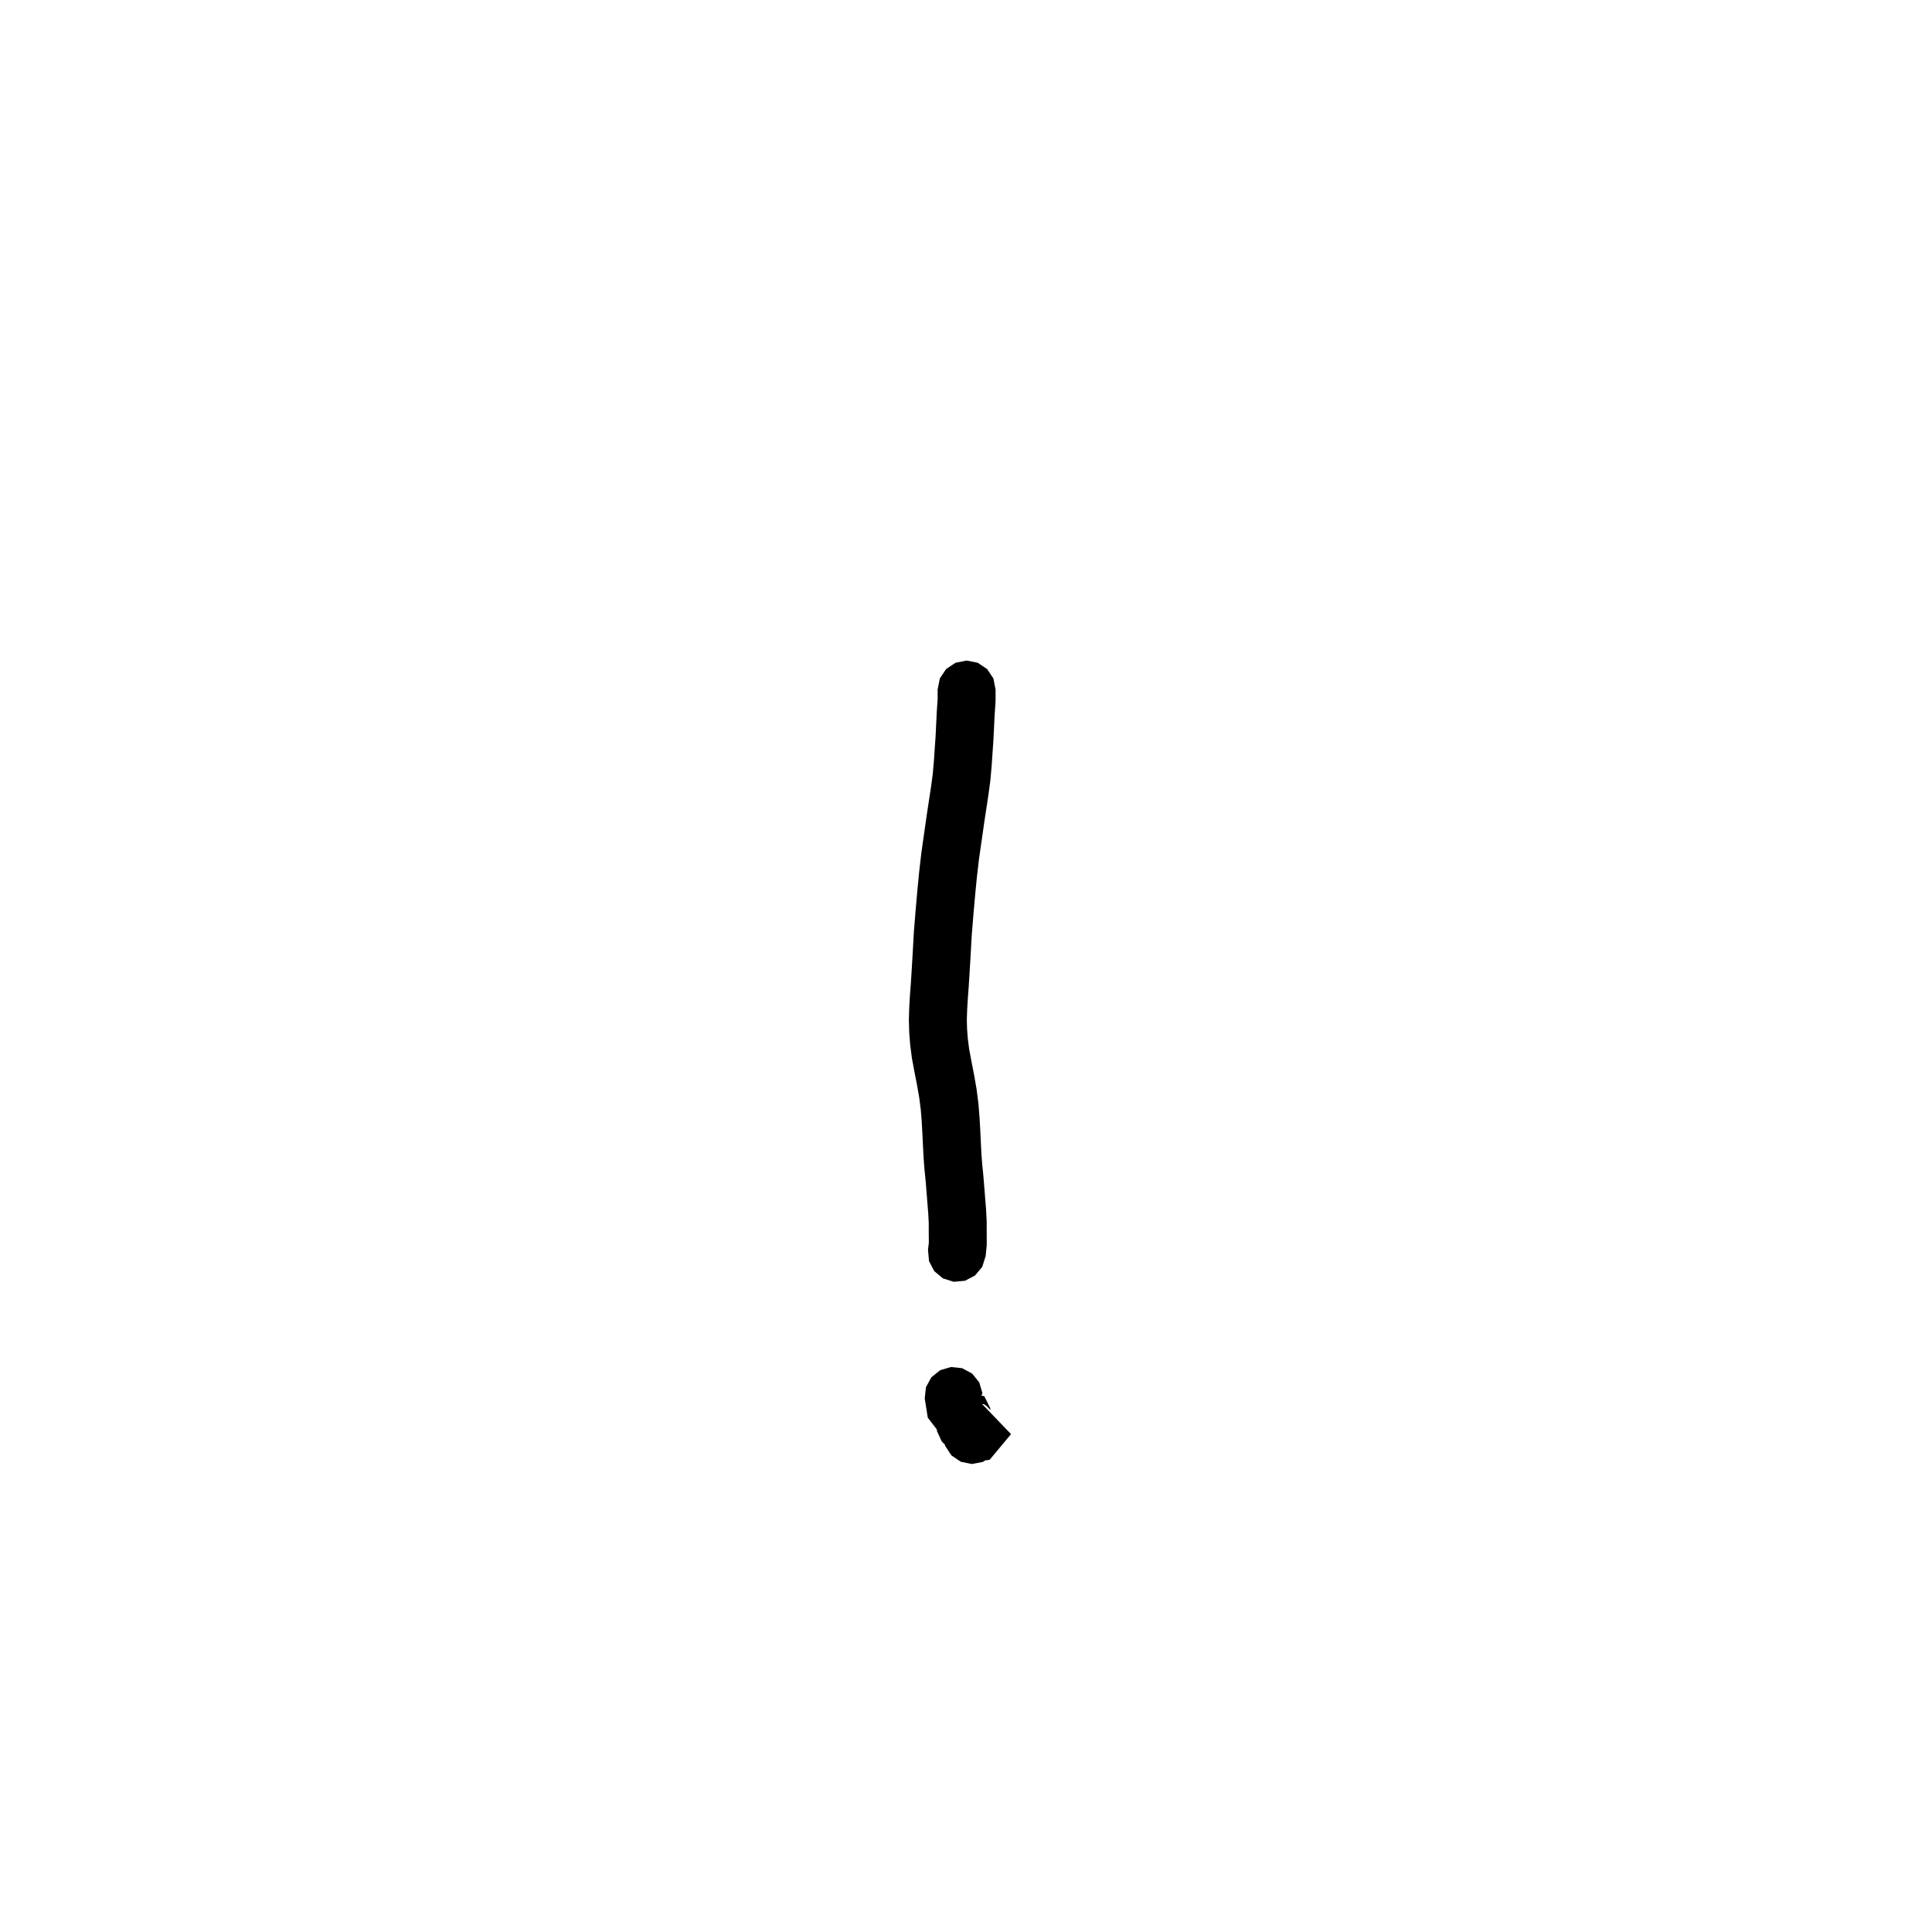
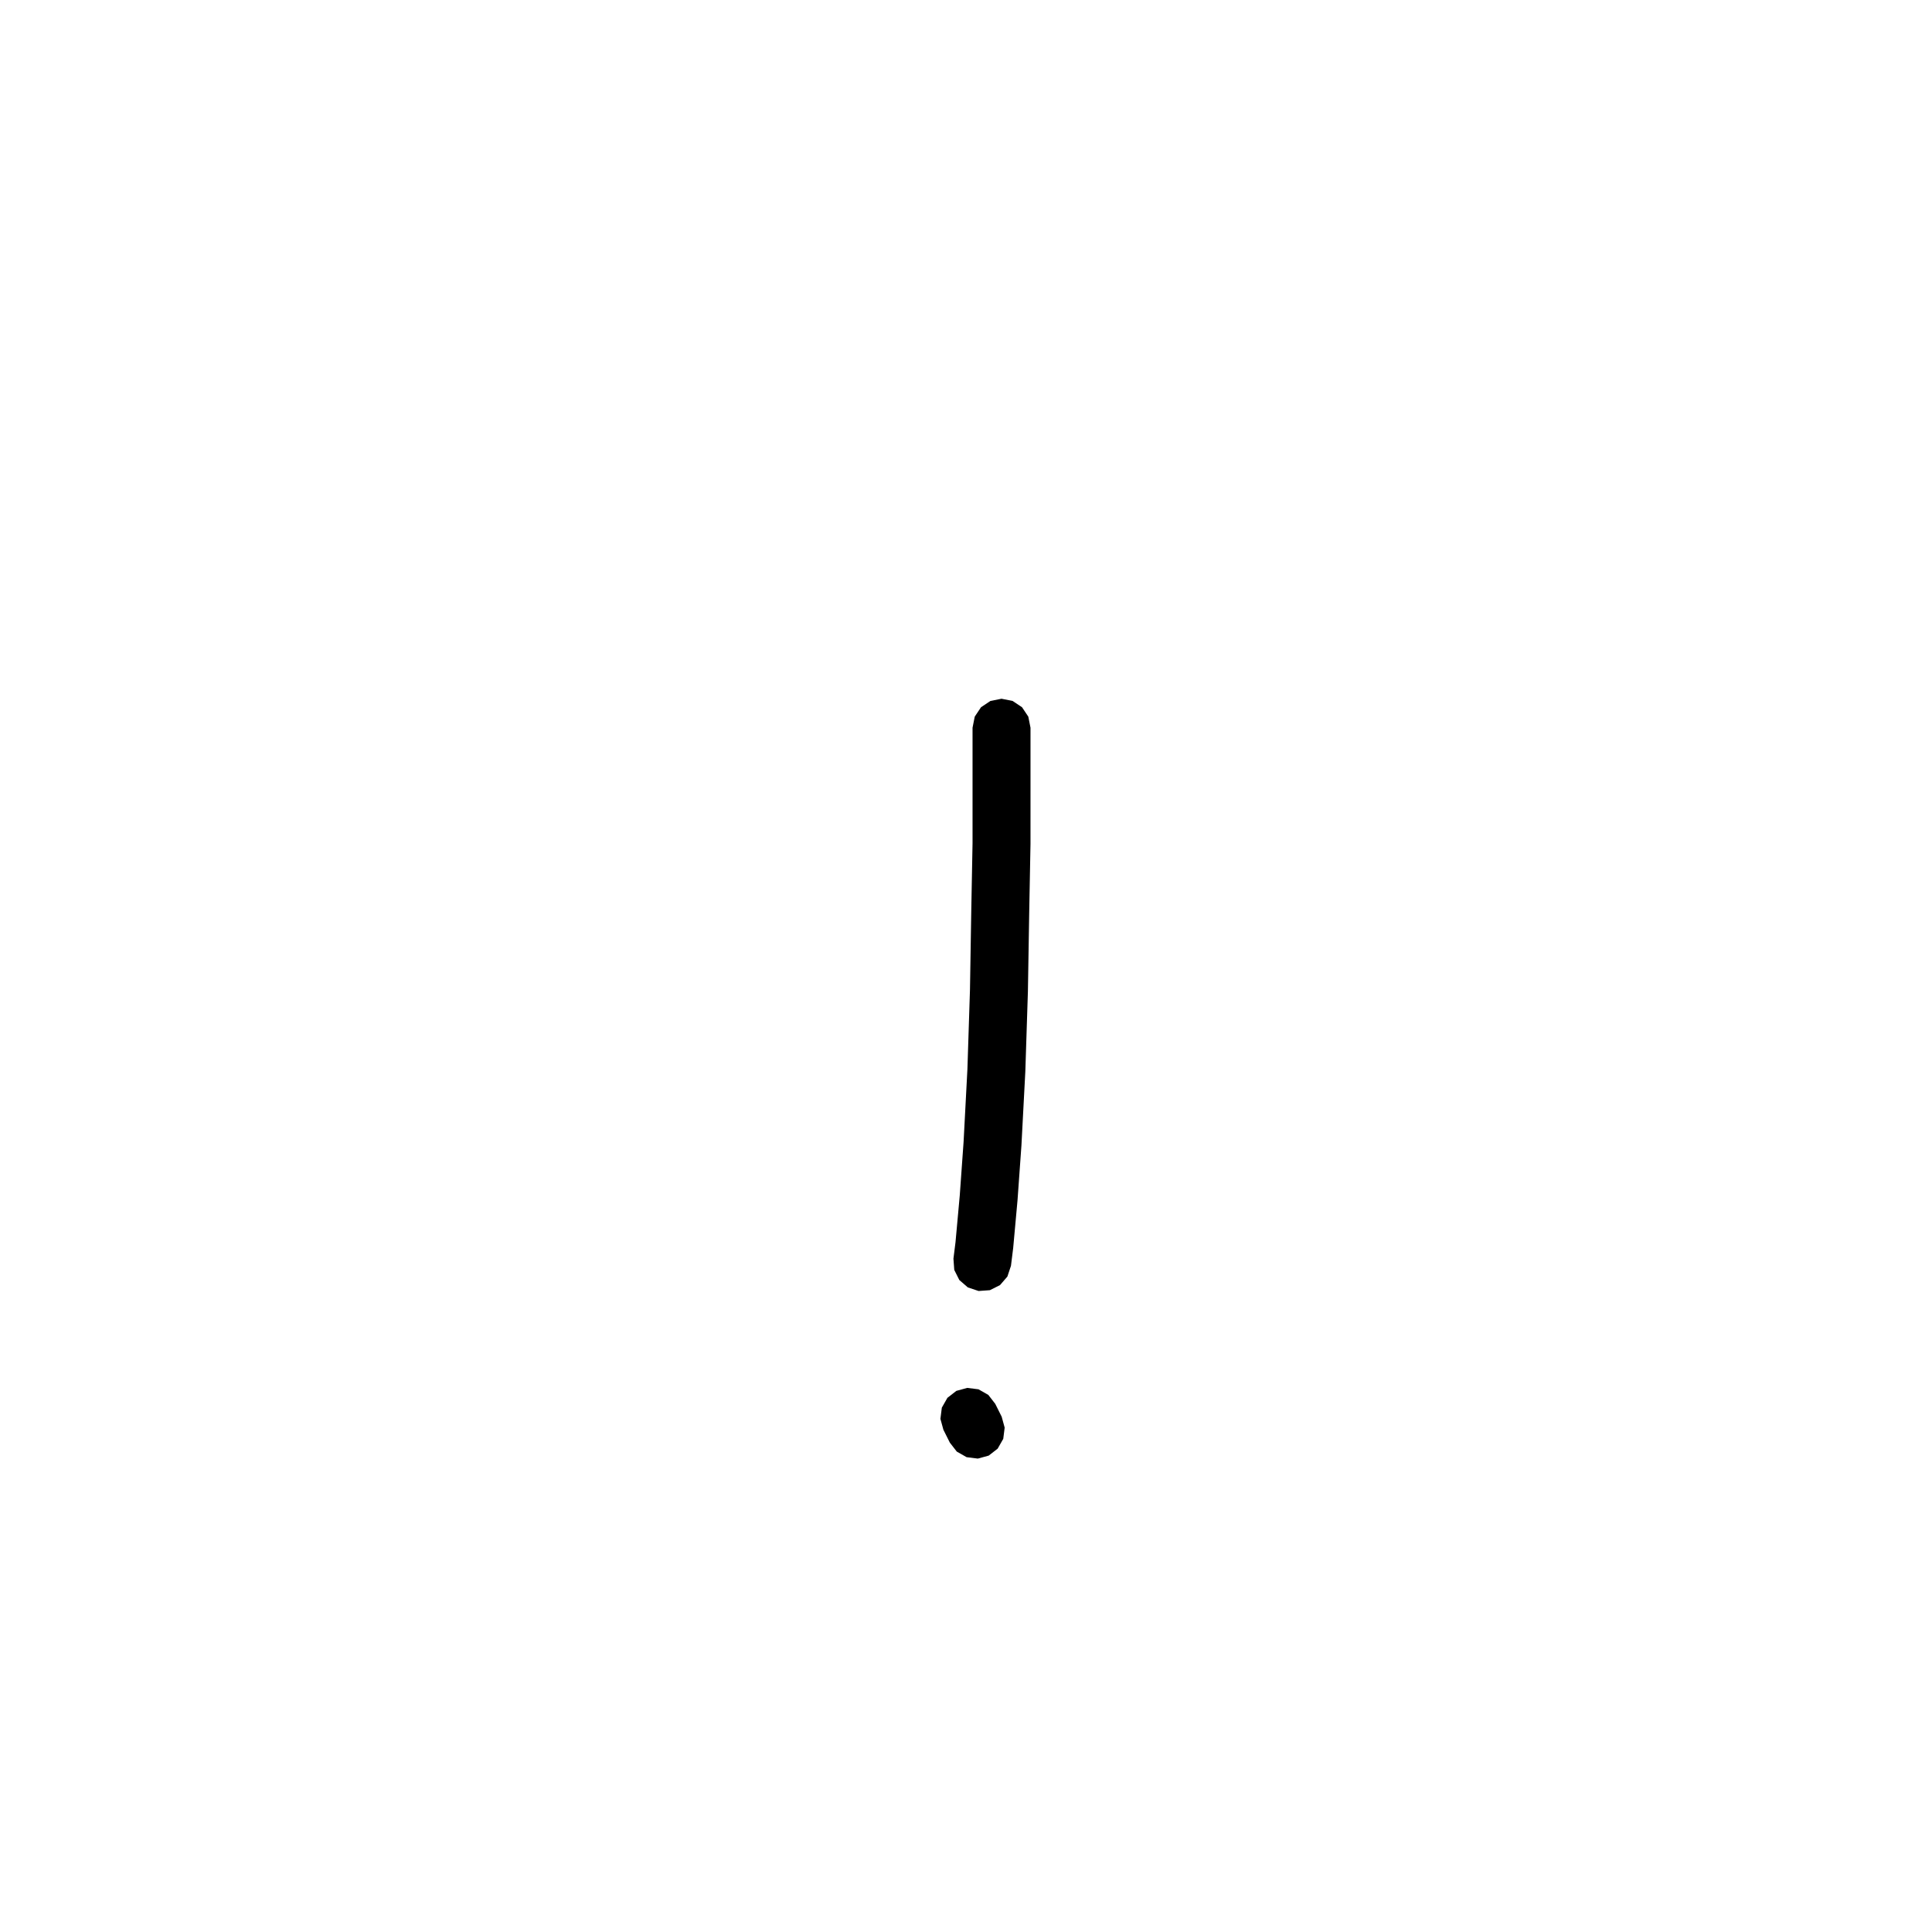
<svg xmlns="http://www.w3.org/2000/svg" viewBox="0 0 300 300" width="300" height="300">
-   <path d="M 145.594 107.07 L 145.597 108.559 L 145.463 110.497 L 145.369 112.427 L 145.279 114.302 L 145.143 116.271 L 145.008 118.252 L 144.838 120.18 L 144.579 122.121 L 144.262 124.197 L 143.936 126.339 L 143.657 128.314 L 143.368 130.307 L 143.079 132.338 L 142.741 135.262 L 142.453 138.191 L 142.167 141.462 L 141.903 144.744 L 141.722 148.004 L 141.583 150.361 L 141.444 152.582 L 141.303 154.443 L 141.193 156.301 L 141.129 158.29 L 141.179 160.268 L 141.333 162.234 L 141.603 164.333 L 142.015 166.535 L 142.409 168.558 L 142.739 170.444 L 142.978 172.312 L 143.125 174.139 L 143.223 175.933 L 143.313 177.755 L 143.407 179.662 L 143.552 181.594 L 143.734 183.384 L 143.866 185.014 L 144.002 186.743 L 144.133 188.367 L 144.216 189.916 L 144.213 191.448 L 144.232 192.924 L 144.1 194.079 L 144.257 195.828 L 145.072 197.384 L 146.419 198.509 L 148.095 199.033 L 149.844 198.876 L 151.399 198.061 L 152.525 196.714 L 153.049 195.038 L 153.223 193.323 L 153.213 191.411 L 153.212 189.675 L 153.114 187.77 L 152.973 186.028 L 152.837 184.299 L 152.697 182.562 L 152.517 180.801 L 152.39 179.107 L 152.302 177.313 L 152.211 175.462 L 152.104 173.524 L 151.929 171.375 L 151.639 169.103 L 151.259 166.922 L 150.854 164.844 L 150.491 162.914 L 150.284 161.303 L 150.167 159.801 L 150.129 158.328 L 150.184 156.715 L 150.283 155.051 L 150.423 153.196 L 150.566 150.906 L 150.708 148.515 L 150.882 145.355 L 151.136 142.216 L 151.414 139.02 L 151.69 136.219 L 152.008 133.469 L 152.277 131.588 L 152.566 129.589 L 152.84 127.647 L 153.16 125.553 L 153.488 123.393 L 153.783 121.173 L 153.981 118.958 L 154.122 116.886 L 154.263 114.829 L 154.358 112.862 L 154.448 111.025 L 154.591 108.896 L 154.594 107.07 L 154.251 105.348 L 153.276 103.888 L 151.816 102.913 L 150.094 102.57 L 148.372 102.913 L 146.912 103.888 L 145.936 105.348 Z" fill="black" fill-rule="nonzero" />
-   <path d="M 143.593 217.155 L 144.065 220.136 L 145.482 221.978 L 145.465 222.143 L 146.219 223.81 L 148.157 225.785 L 150.01 226.605 L 151.52 226.937 L 153.662 226.686 L 156.992 222.69 L 152.114 217.615 L 149.396 218.311 L 147.779 219.627 L 146.793 221.08 L 146.438 222.799 L 146.768 224.524 L 147.732 225.991 L 149.185 226.977 L 150.905 227.332 L 152.629 227.002 L 154.096 226.037 L 153.555 226.293 L 152.531 226.605 L 148.034 221.818 L 150.927 218.112 L 152.263 217.968 L 152.788 218.045 L 153.204 218.333 L 153.797 218.955 L 153.75 218.628 L 152.842 216.798 L 152.386 216.706 L 152.556 216.345 L 152.06 214.661 L 150.957 213.294 L 149.415 212.454 L 147.669 212.268 L 145.985 212.764 L 144.619 213.867 L 143.779 215.409 Z" fill="black" fill-rule="nonzero" />
+   <path d="M 151.016 113 L 151.016 116.333 L 151.016 122.8 L 151.016 130.952 L 150.816 141.521 L 150.617 153.69 L 150.22 166.011 L 149.624 177.328 L 149.03 185.639 L 148.371 192.886 L 148.05 195.442 L 148.177 197.193 L 148.964 198.763 L 150.291 199.912 L 151.957 200.465 L 153.709 200.339 L 155.278 199.552 L 156.427 198.224 L 156.981 196.558 L 157.327 193.781 L 158.001 186.361 L 158.607 177.872 L 159.212 166.389 L 159.614 153.91 L 159.815 141.679 L 160.015 131.048 L 160.016 122.8 L 160.016 116.333 L 160.016 113 L 159.673 111.278 L 158.698 109.818 L 157.238 108.843 L 155.516 108.5 L 153.794 108.843 L 152.334 109.818 L 151.358 111.278 Z" fill="black" fill-rule="nonzero" />
+   <path d="M 146.491 222.012 L 147.491 224.012 L 148.567 225.4 L 150.093 226.269 L 151.835 226.489 L 153.528 226.025 L 154.915 224.948 L 155.785 223.423 L 156.004 221.681 L 155.541 219.988 L 154.541 217.988 L 153.464 216.6 L 151.939 215.731 L 150.197 215.511 L 148.503 215.975 L 147.116 217.052 L 146.247 218.577 L 146.027 220.319 Z" fill="black" fill-rule="nonzero" />
</svg>
